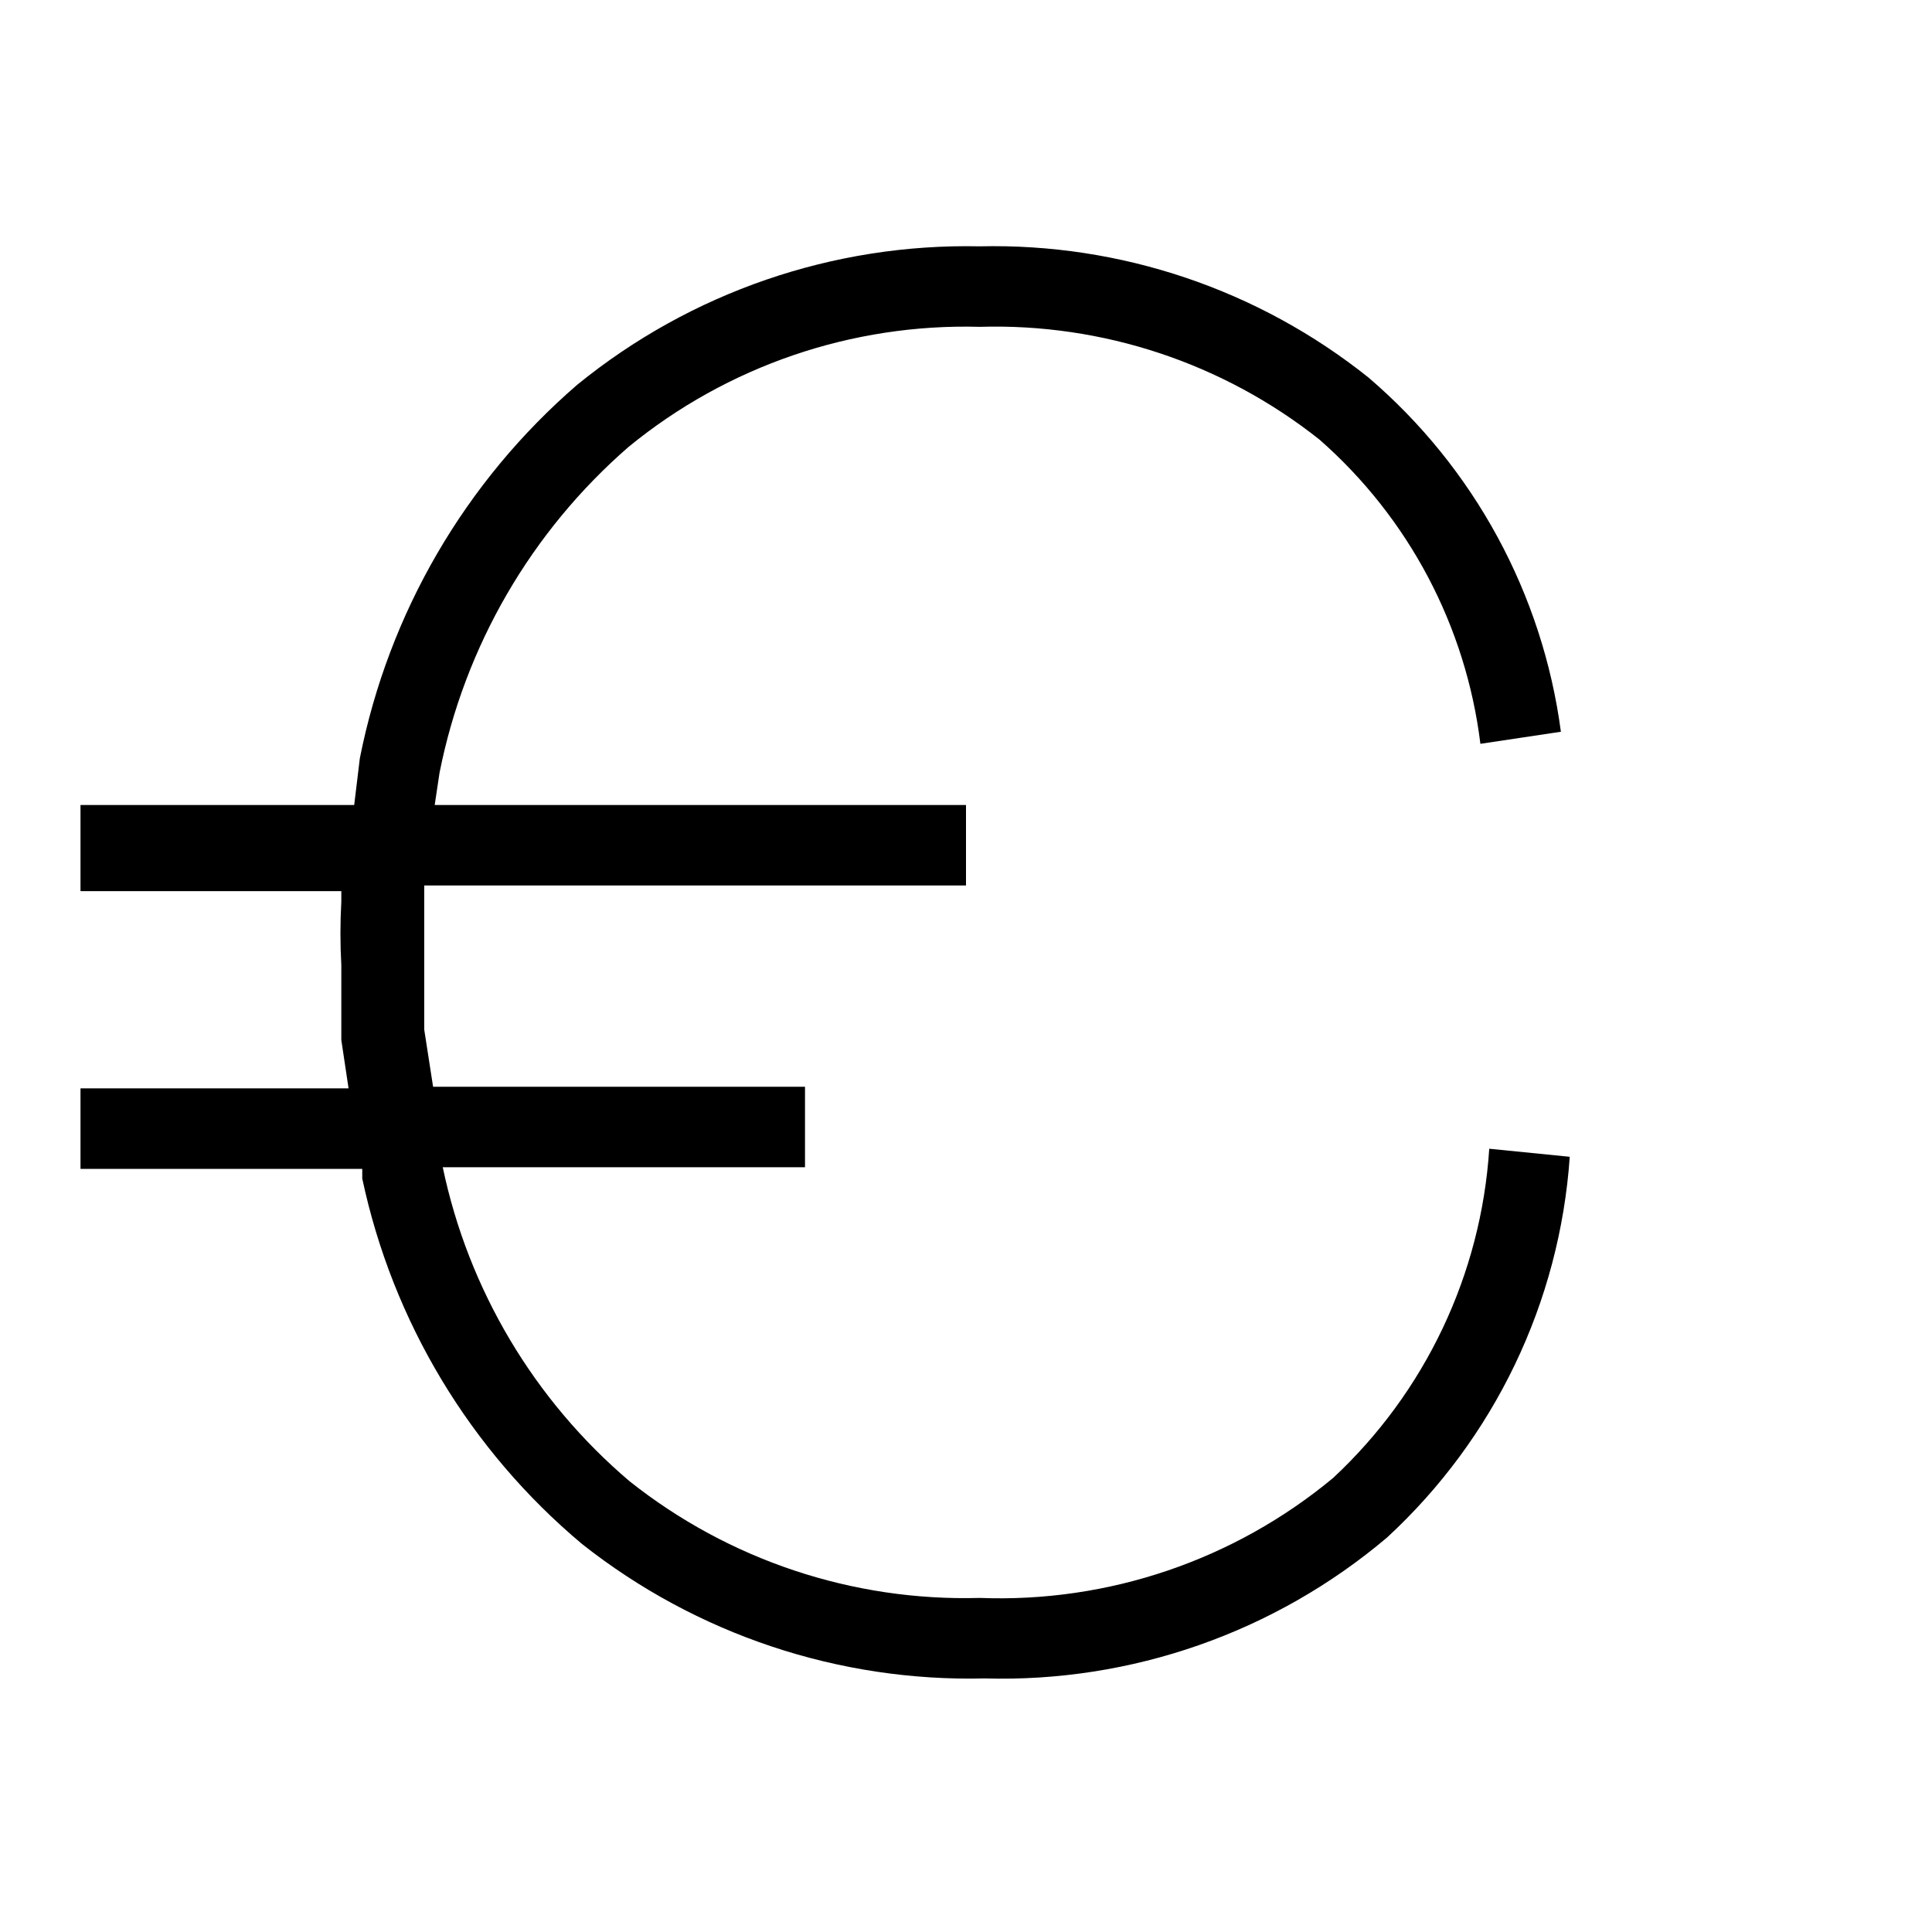
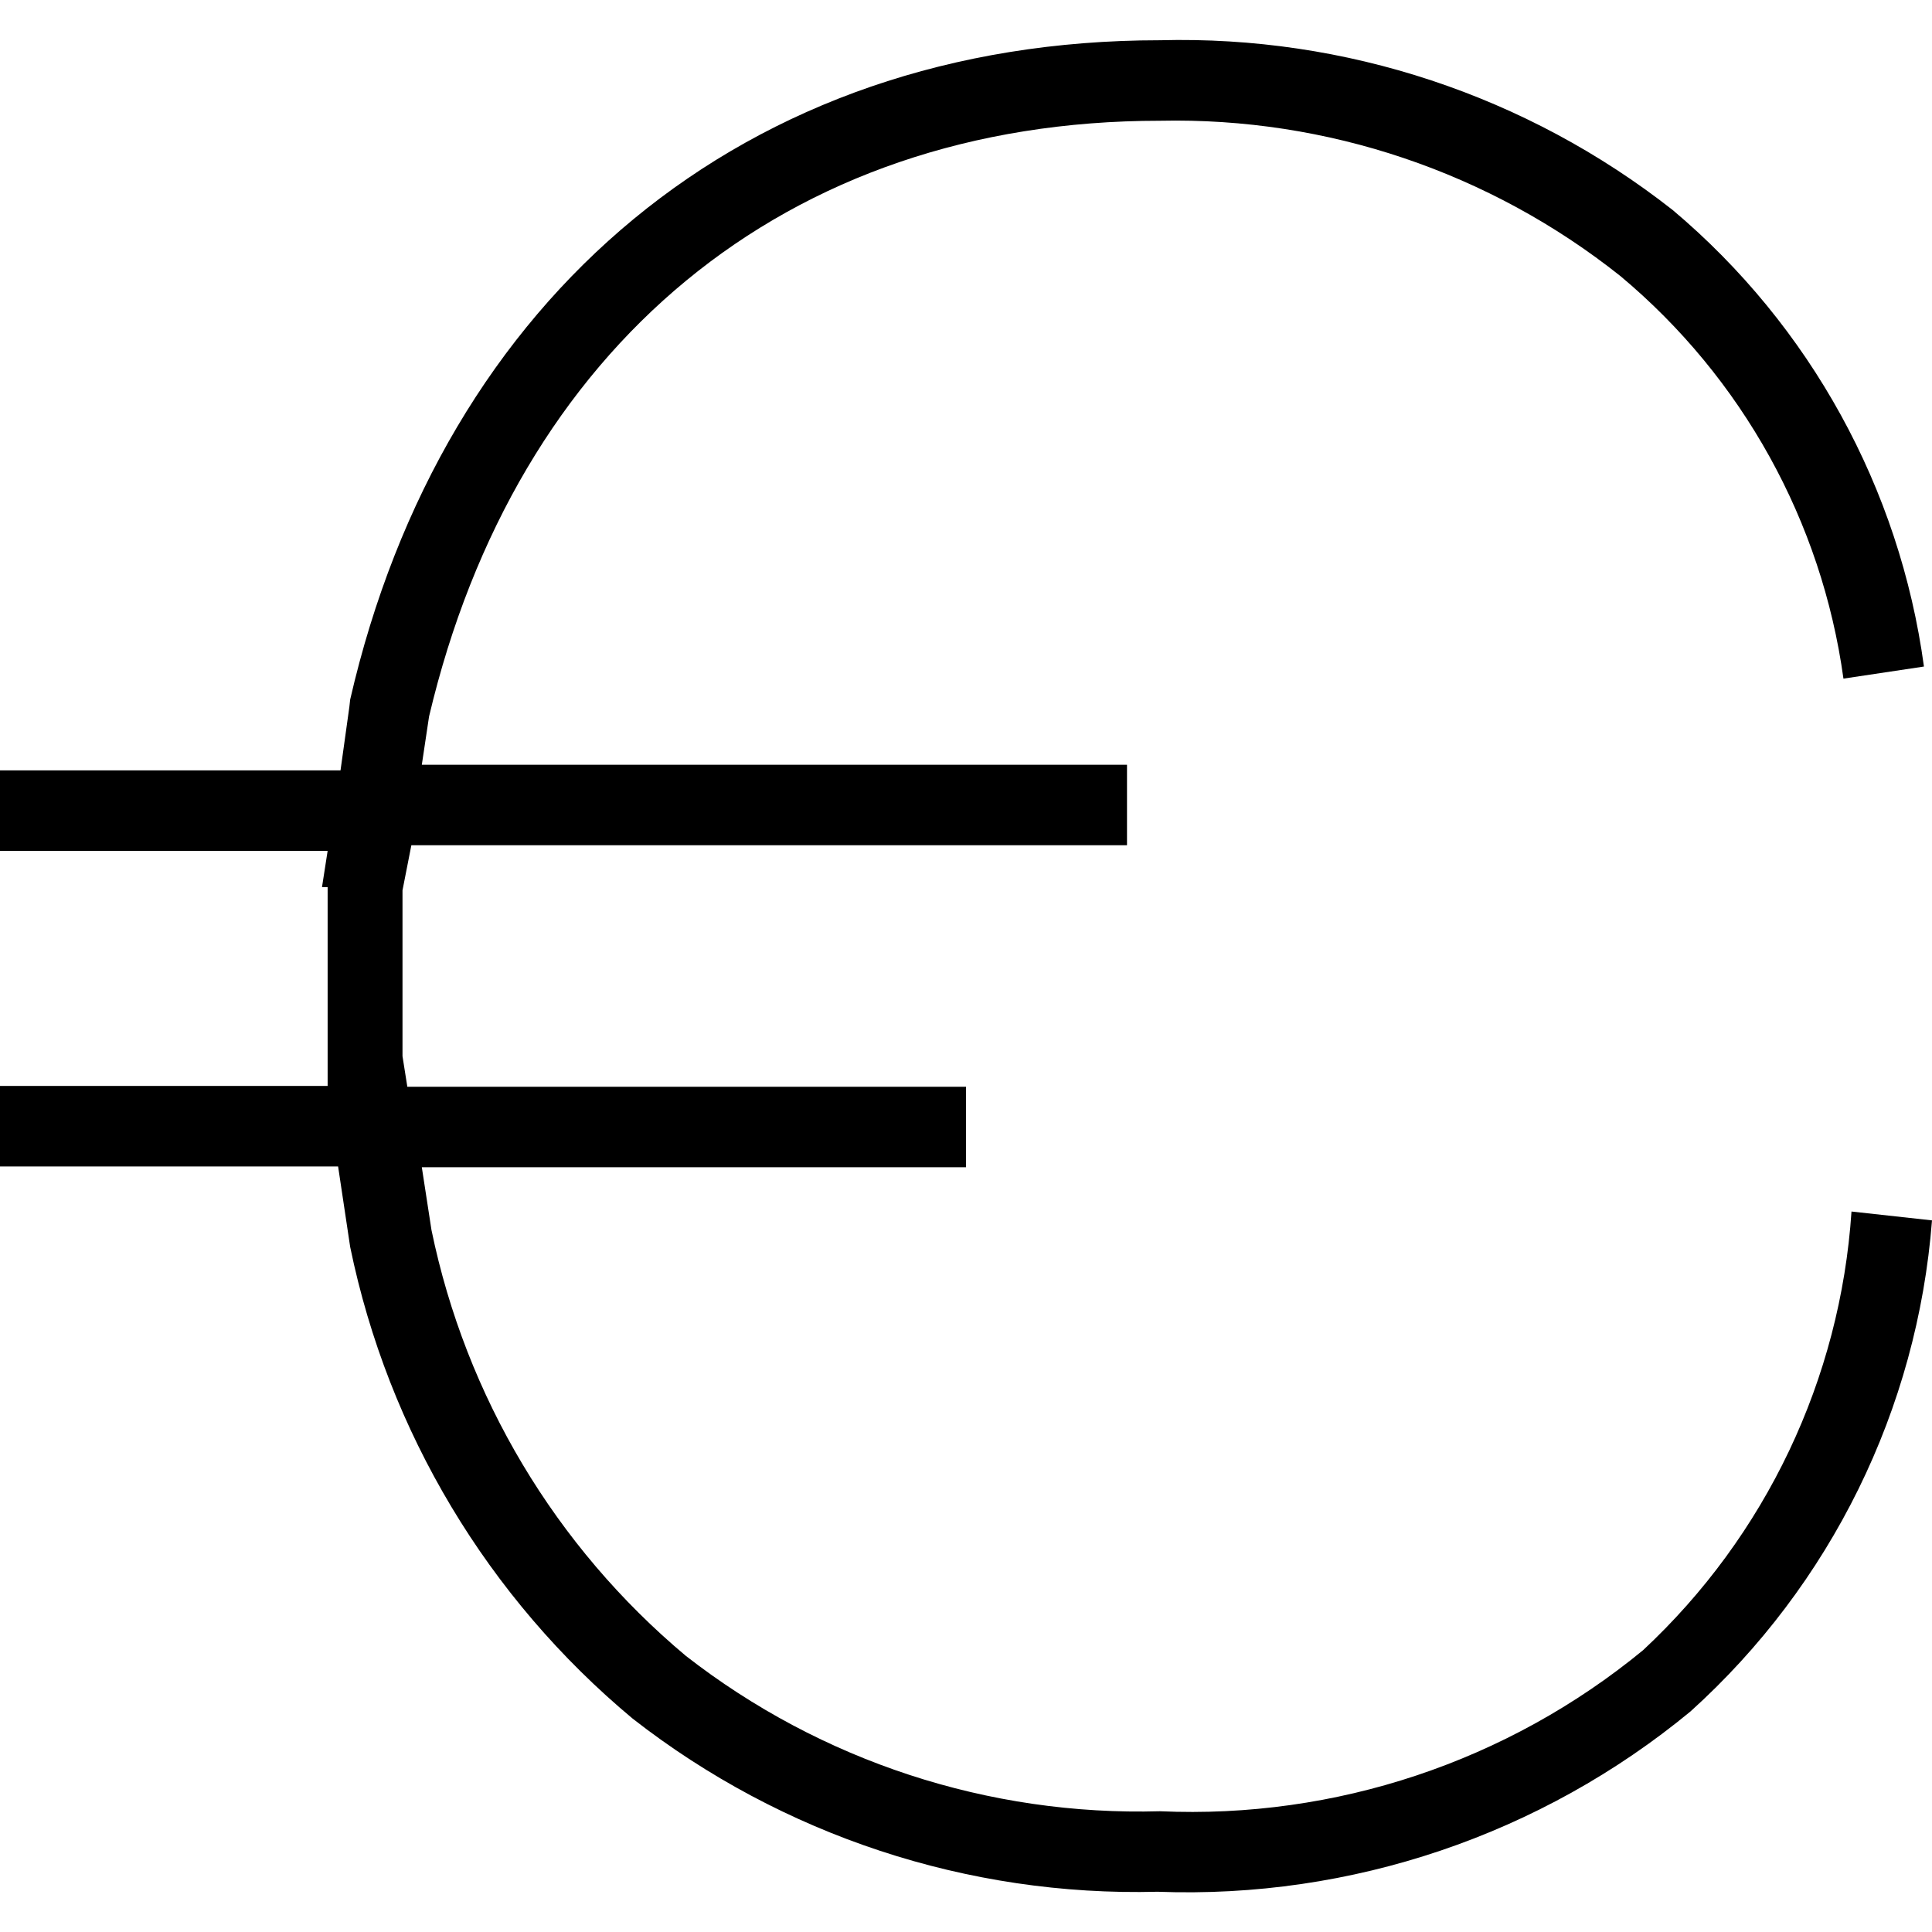
<svg xmlns="http://www.w3.org/2000/svg" width="24" height="24" viewBox="0 0 24 24">
-   <path d="M7.17,4.78a7.66,7.66,0,0,1,5-1.72A7.46,7.46,0,0,1,17,4.69a7,7,0,0,1,2.39,4.4l-1,.15a6,6,0,0,0-2-3.78,6.48,6.48,0,0,0-4.22-1.4A6.6,6.6,0,0,0,7.81,5.55,7.23,7.23,0,0,0,5.46,9.6L5.4,10H12v1H5.27l0,.25c0,.22,0,.45,0,.7s0,.57,0,.84l.11.71H10v1H5.5a7,7,0,0,0,2.32,3.9,6.69,6.69,0,0,0,4.35,1.45,6.48,6.48,0,0,0,4.39-1.49,6.13,6.13,0,0,0,1.94-4.09l1,.1a7.1,7.1,0,0,1-2.27,4.73,7.41,7.41,0,0,1-5,1.75,7.76,7.76,0,0,1-5-1.67A8.13,8.13,0,0,1,4.5,14.64v0l0-.12H1v-1H4.33l-.09-.6h0c0-.32,0-.64,0-.93v0a7.13,7.13,0,0,1,0-.79v0l0-.13H1V10H4.4l.07-.58v0A8.25,8.25,0,0,1,7.17,4.78Z" />
+   <path d="M4.35,8.69C5.5,3.69,9.24.5,14.41.5a9.89,9.89,0,0,1,6.37,2.11A9,9,0,0,1,23.9,8.28l-1,.15a7.93,7.93,0,0,0-2.77-5A8.88,8.88,0,0,0,14.41,1.5c-4.67,0-8,2.83-9.08,7.4l-.09.6H14v1H5.11L5,11.06c0,.3,0,.61,0,.94s0,.76,0,1.12l.06.38H12v1H5.24l.12.78a9.37,9.37,0,0,0,3.16,5.29,9.16,9.16,0,0,0,5.89,1.93,8.83,8.83,0,0,0,6-2A8.19,8.19,0,0,0,23,15.05l1,.11a9.17,9.17,0,0,1-3,6.1,9.82,9.82,0,0,1-6.62,2.24,10.17,10.17,0,0,1-6.52-2.15,10.34,10.34,0,0,1-3.51-5.86v0l-.15-1H0v-1H4.07l0-.27v0c0-.41,0-.82,0-1.2v0c0-.33,0-.68,0-1H4l.07-.45H0v-1H4.23l.11-.79Z" />
</svg>
